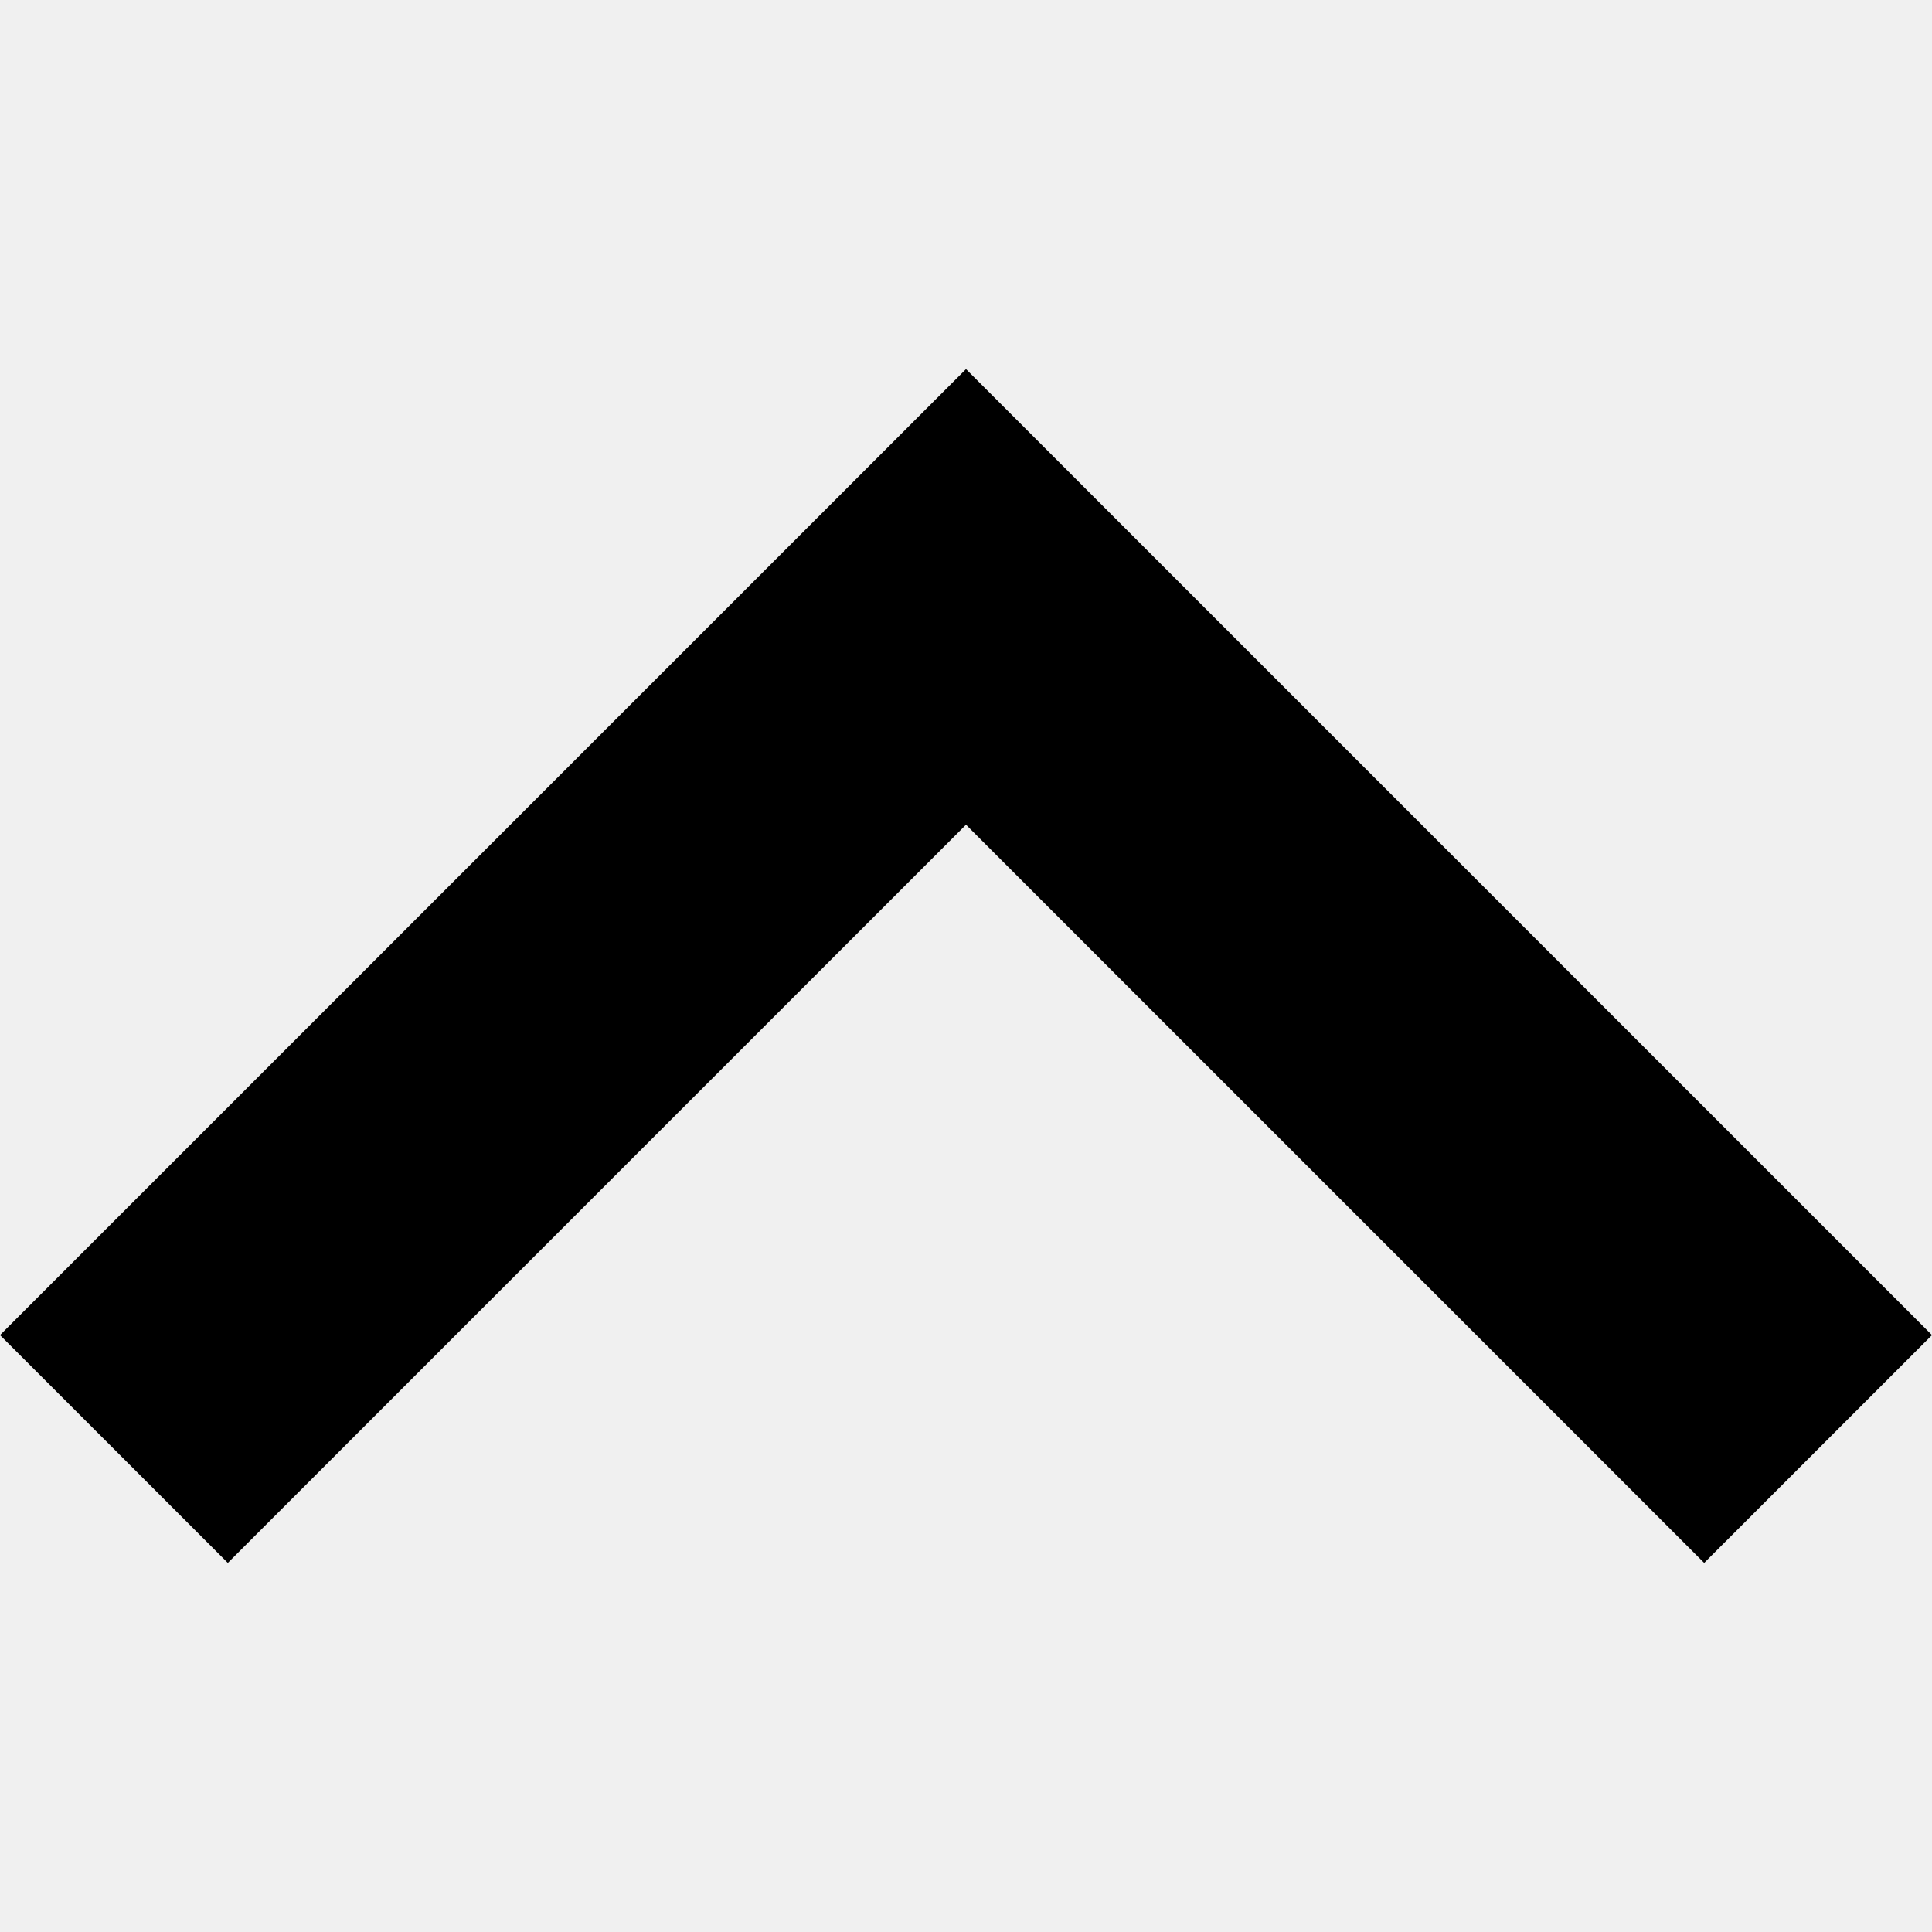
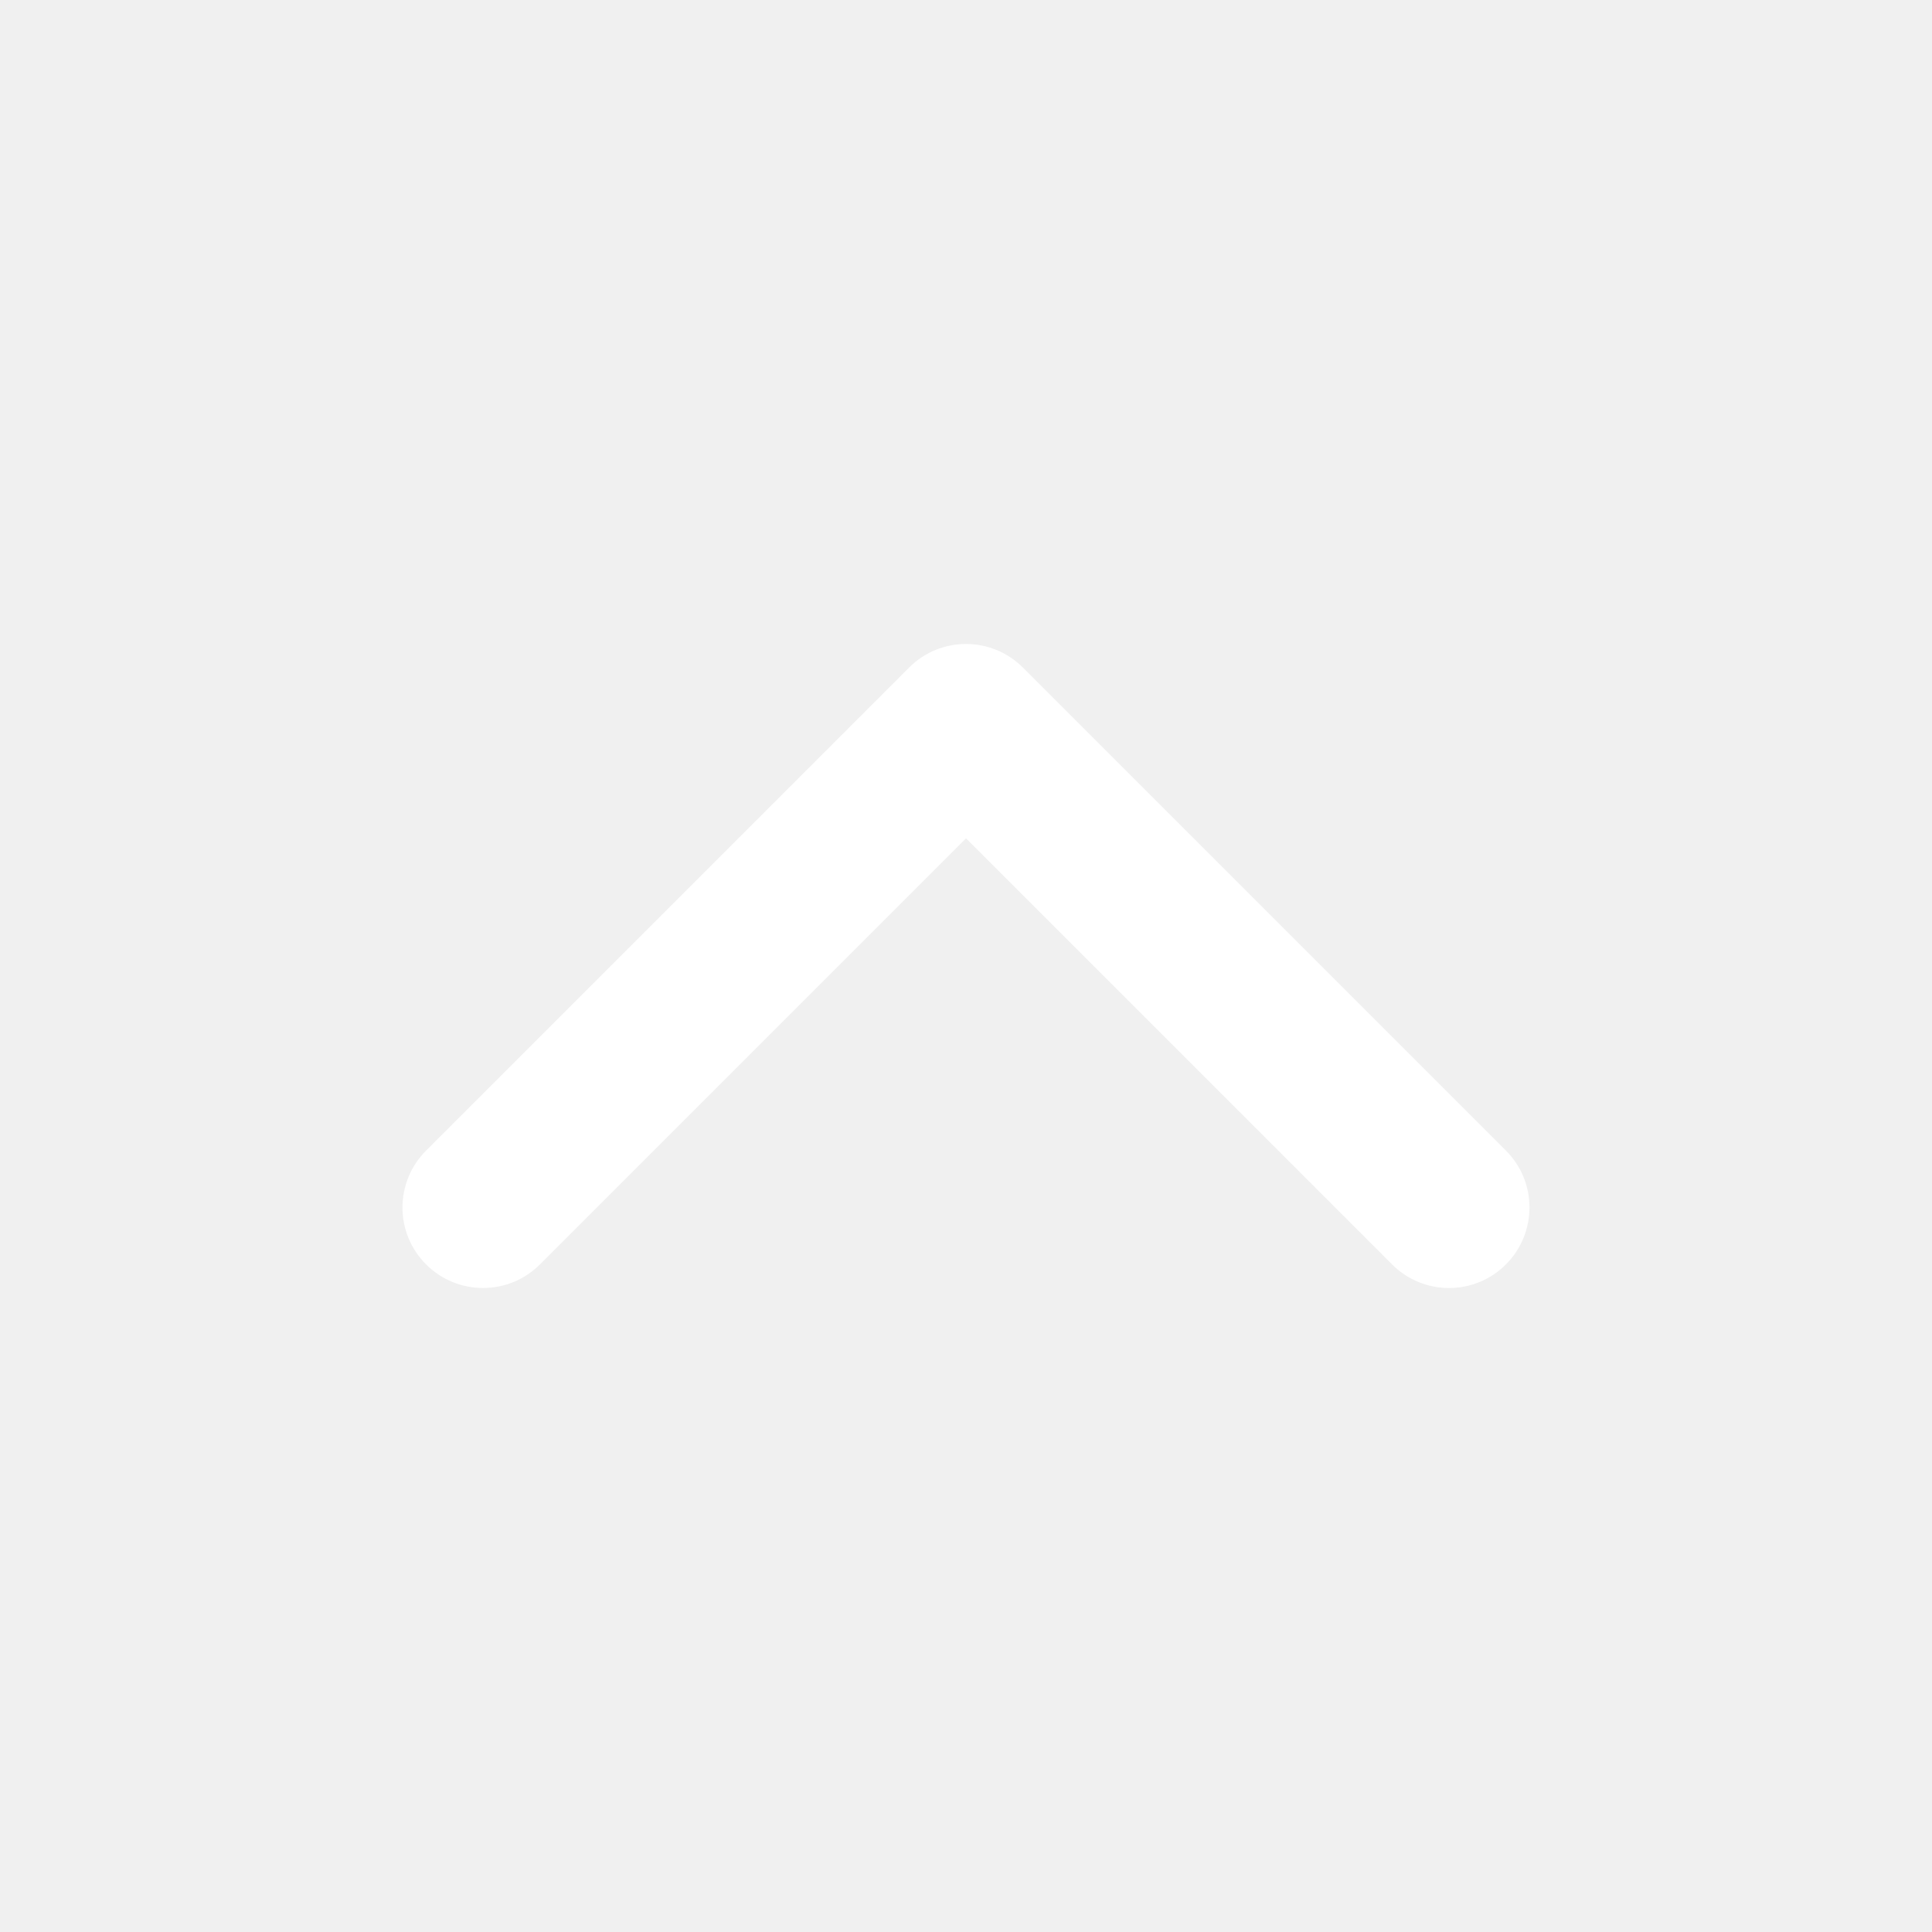
- <svg xmlns="http://www.w3.org/2000/svg" version="1.1" id="Capa_1" x="0px" y="0px" viewBox="0 0 256 256" style="enable-background:new 0 0 256 256;" xml:space="preserve">
-   <g>
-     <g>
-       <polygon points="128,48.907 0,176.907 30.187,207.093 128,109.28 225.813,207.093 256,176.907   " />
-     </g>
-   </g>
-   <g>
- </g>
-   <g>
- </g>
-   <g>
- </g>
-   <g>
- </g>
-   <g>
- </g>
-   <g>
- </g>
-   <g>
- </g>
-   <g>
- </g>
-   <g>
- </g>
-   <g>
- </g>
-   <g>
- </g>
-   <g>
- </g>
-   <g>
- </g>
-   <g>
- </g>
-   <g>
- </g>
+ <svg xmlns="http://www.w3.org/2000/svg" version="1.1" width="24" height="24" viewBox="0 0 24 24">
+   <path fill="white" d="M18.707 14.293l-6-6c-0.391-0.391-1.024-0.391-1.414 0l-6 6c-0.391 0.391-0.391 1.024 0 1.414s1.024 0.391 1.414 0l5.293-5.293 5.293 5.293c0.391 0.391 1.024 0.391 1.414 0s0.391-1.024 0-1.414z" />
</svg>
